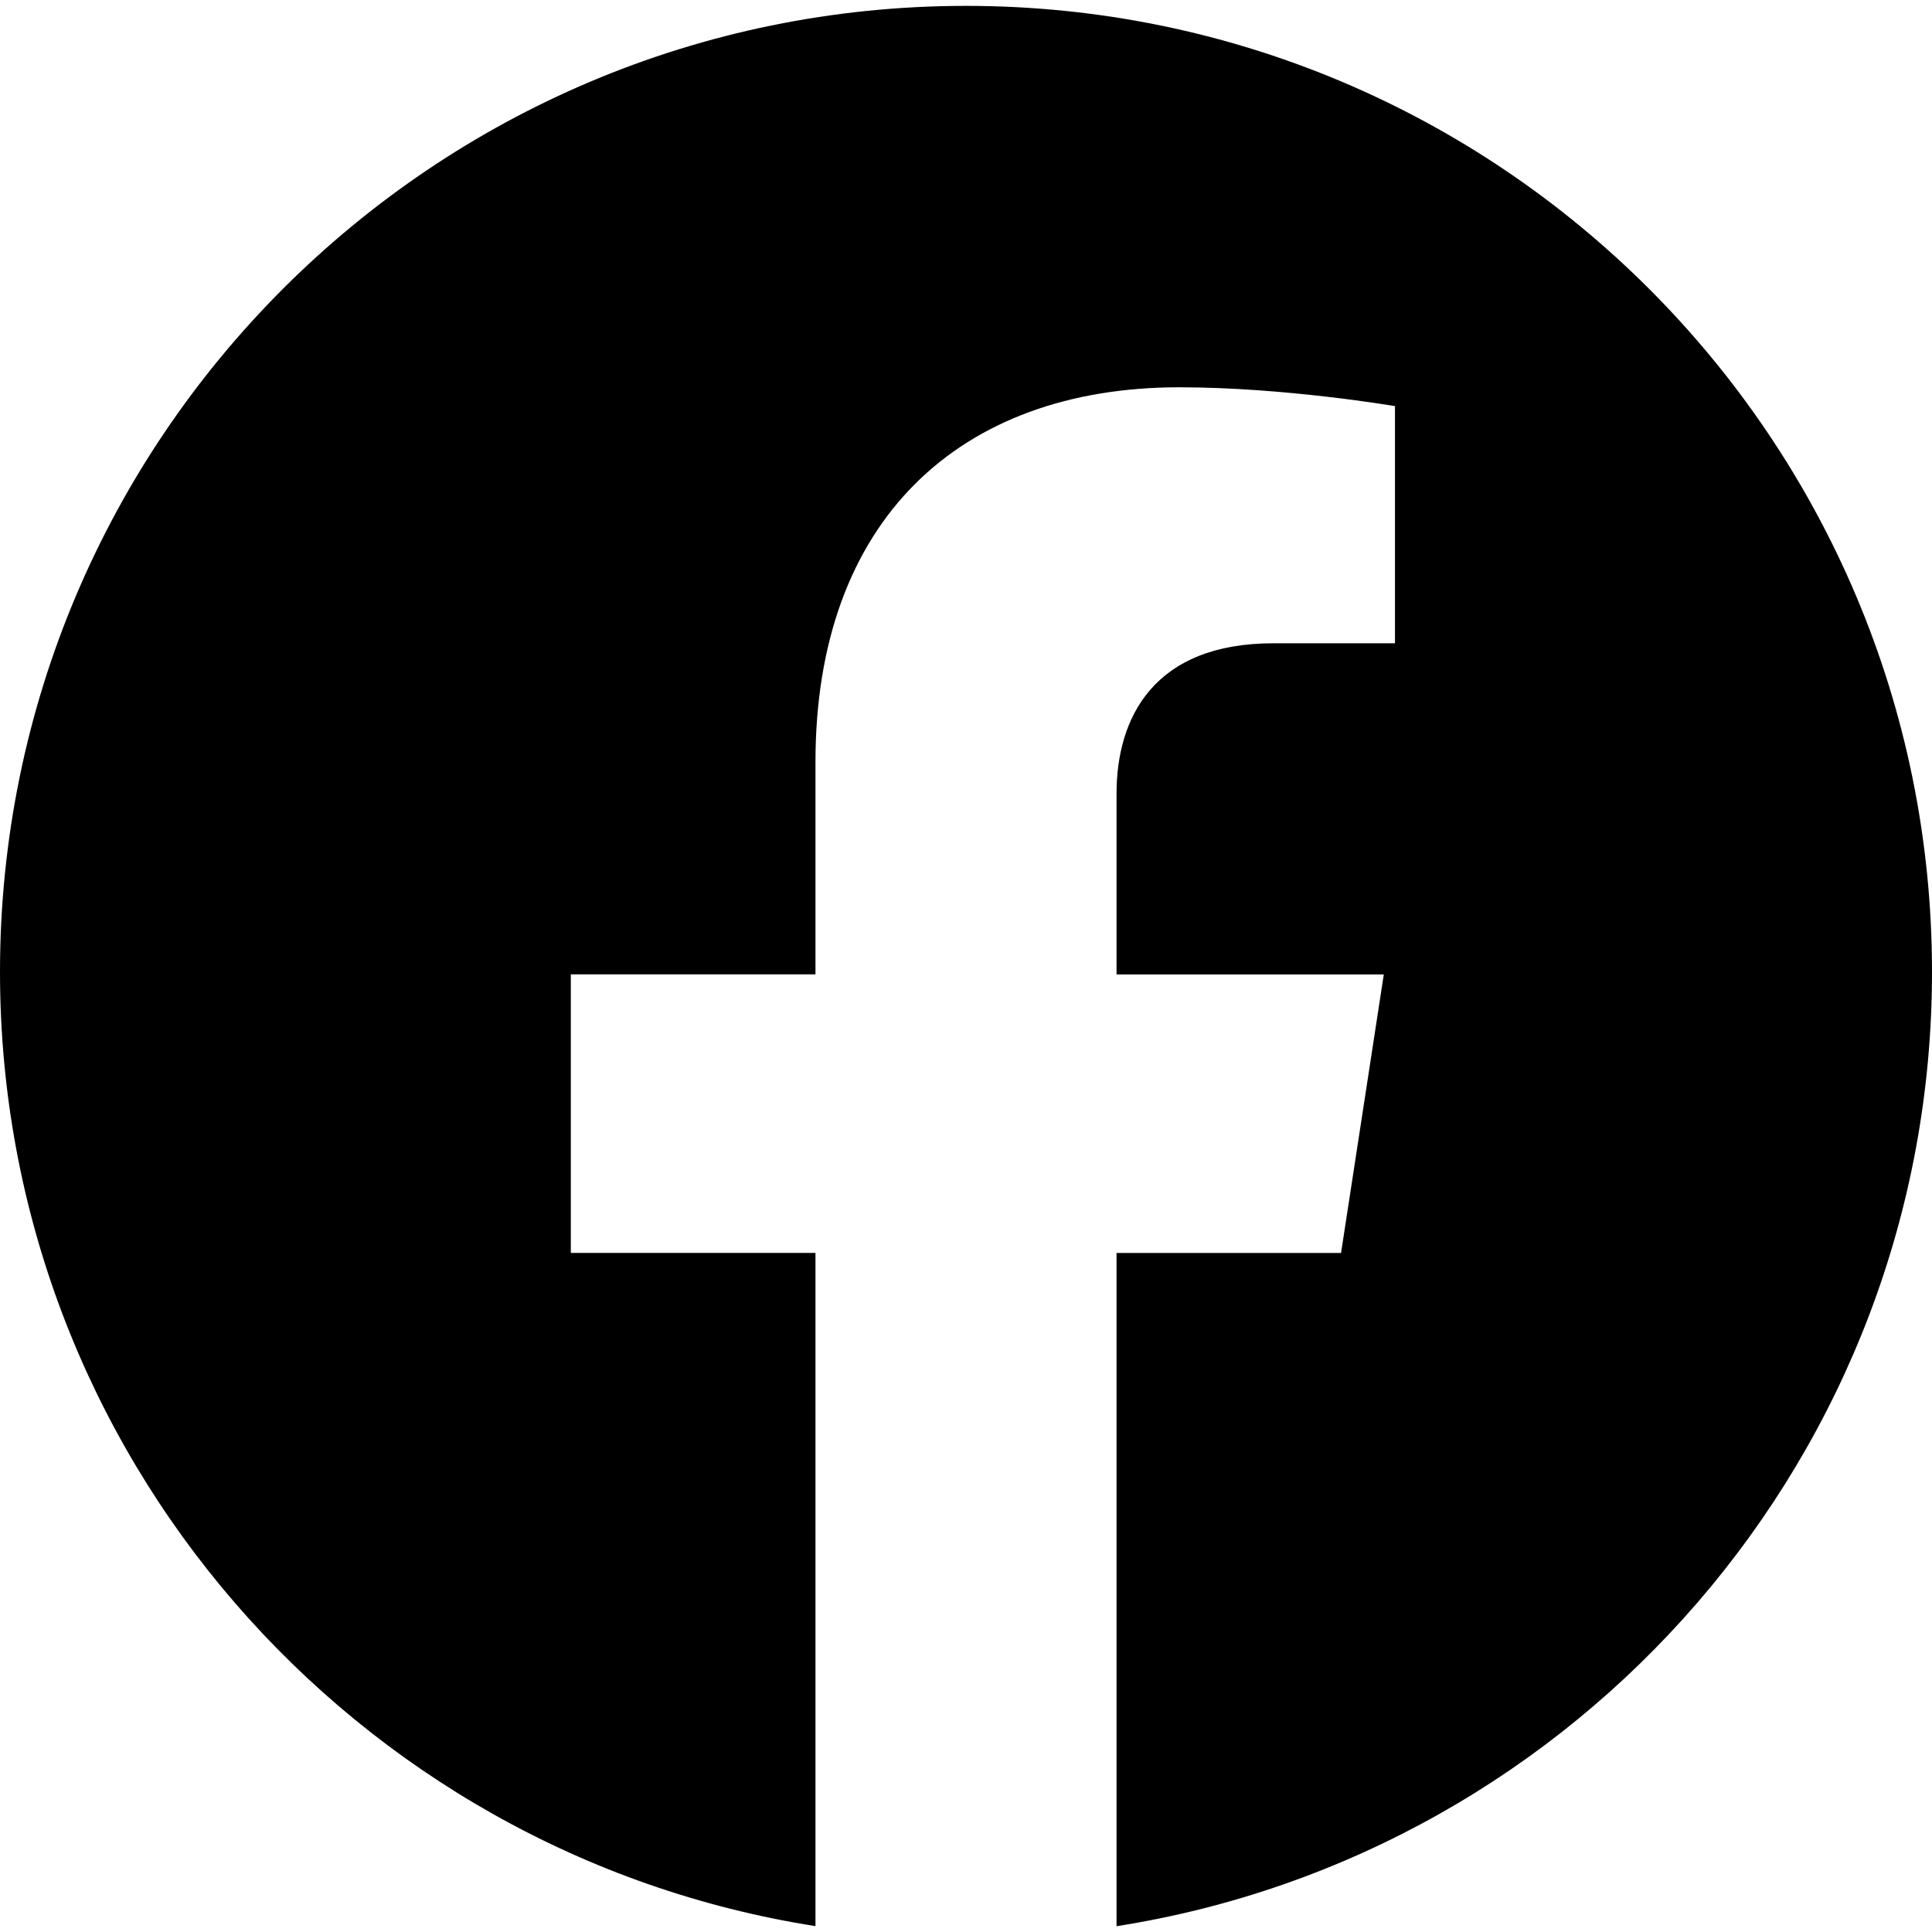
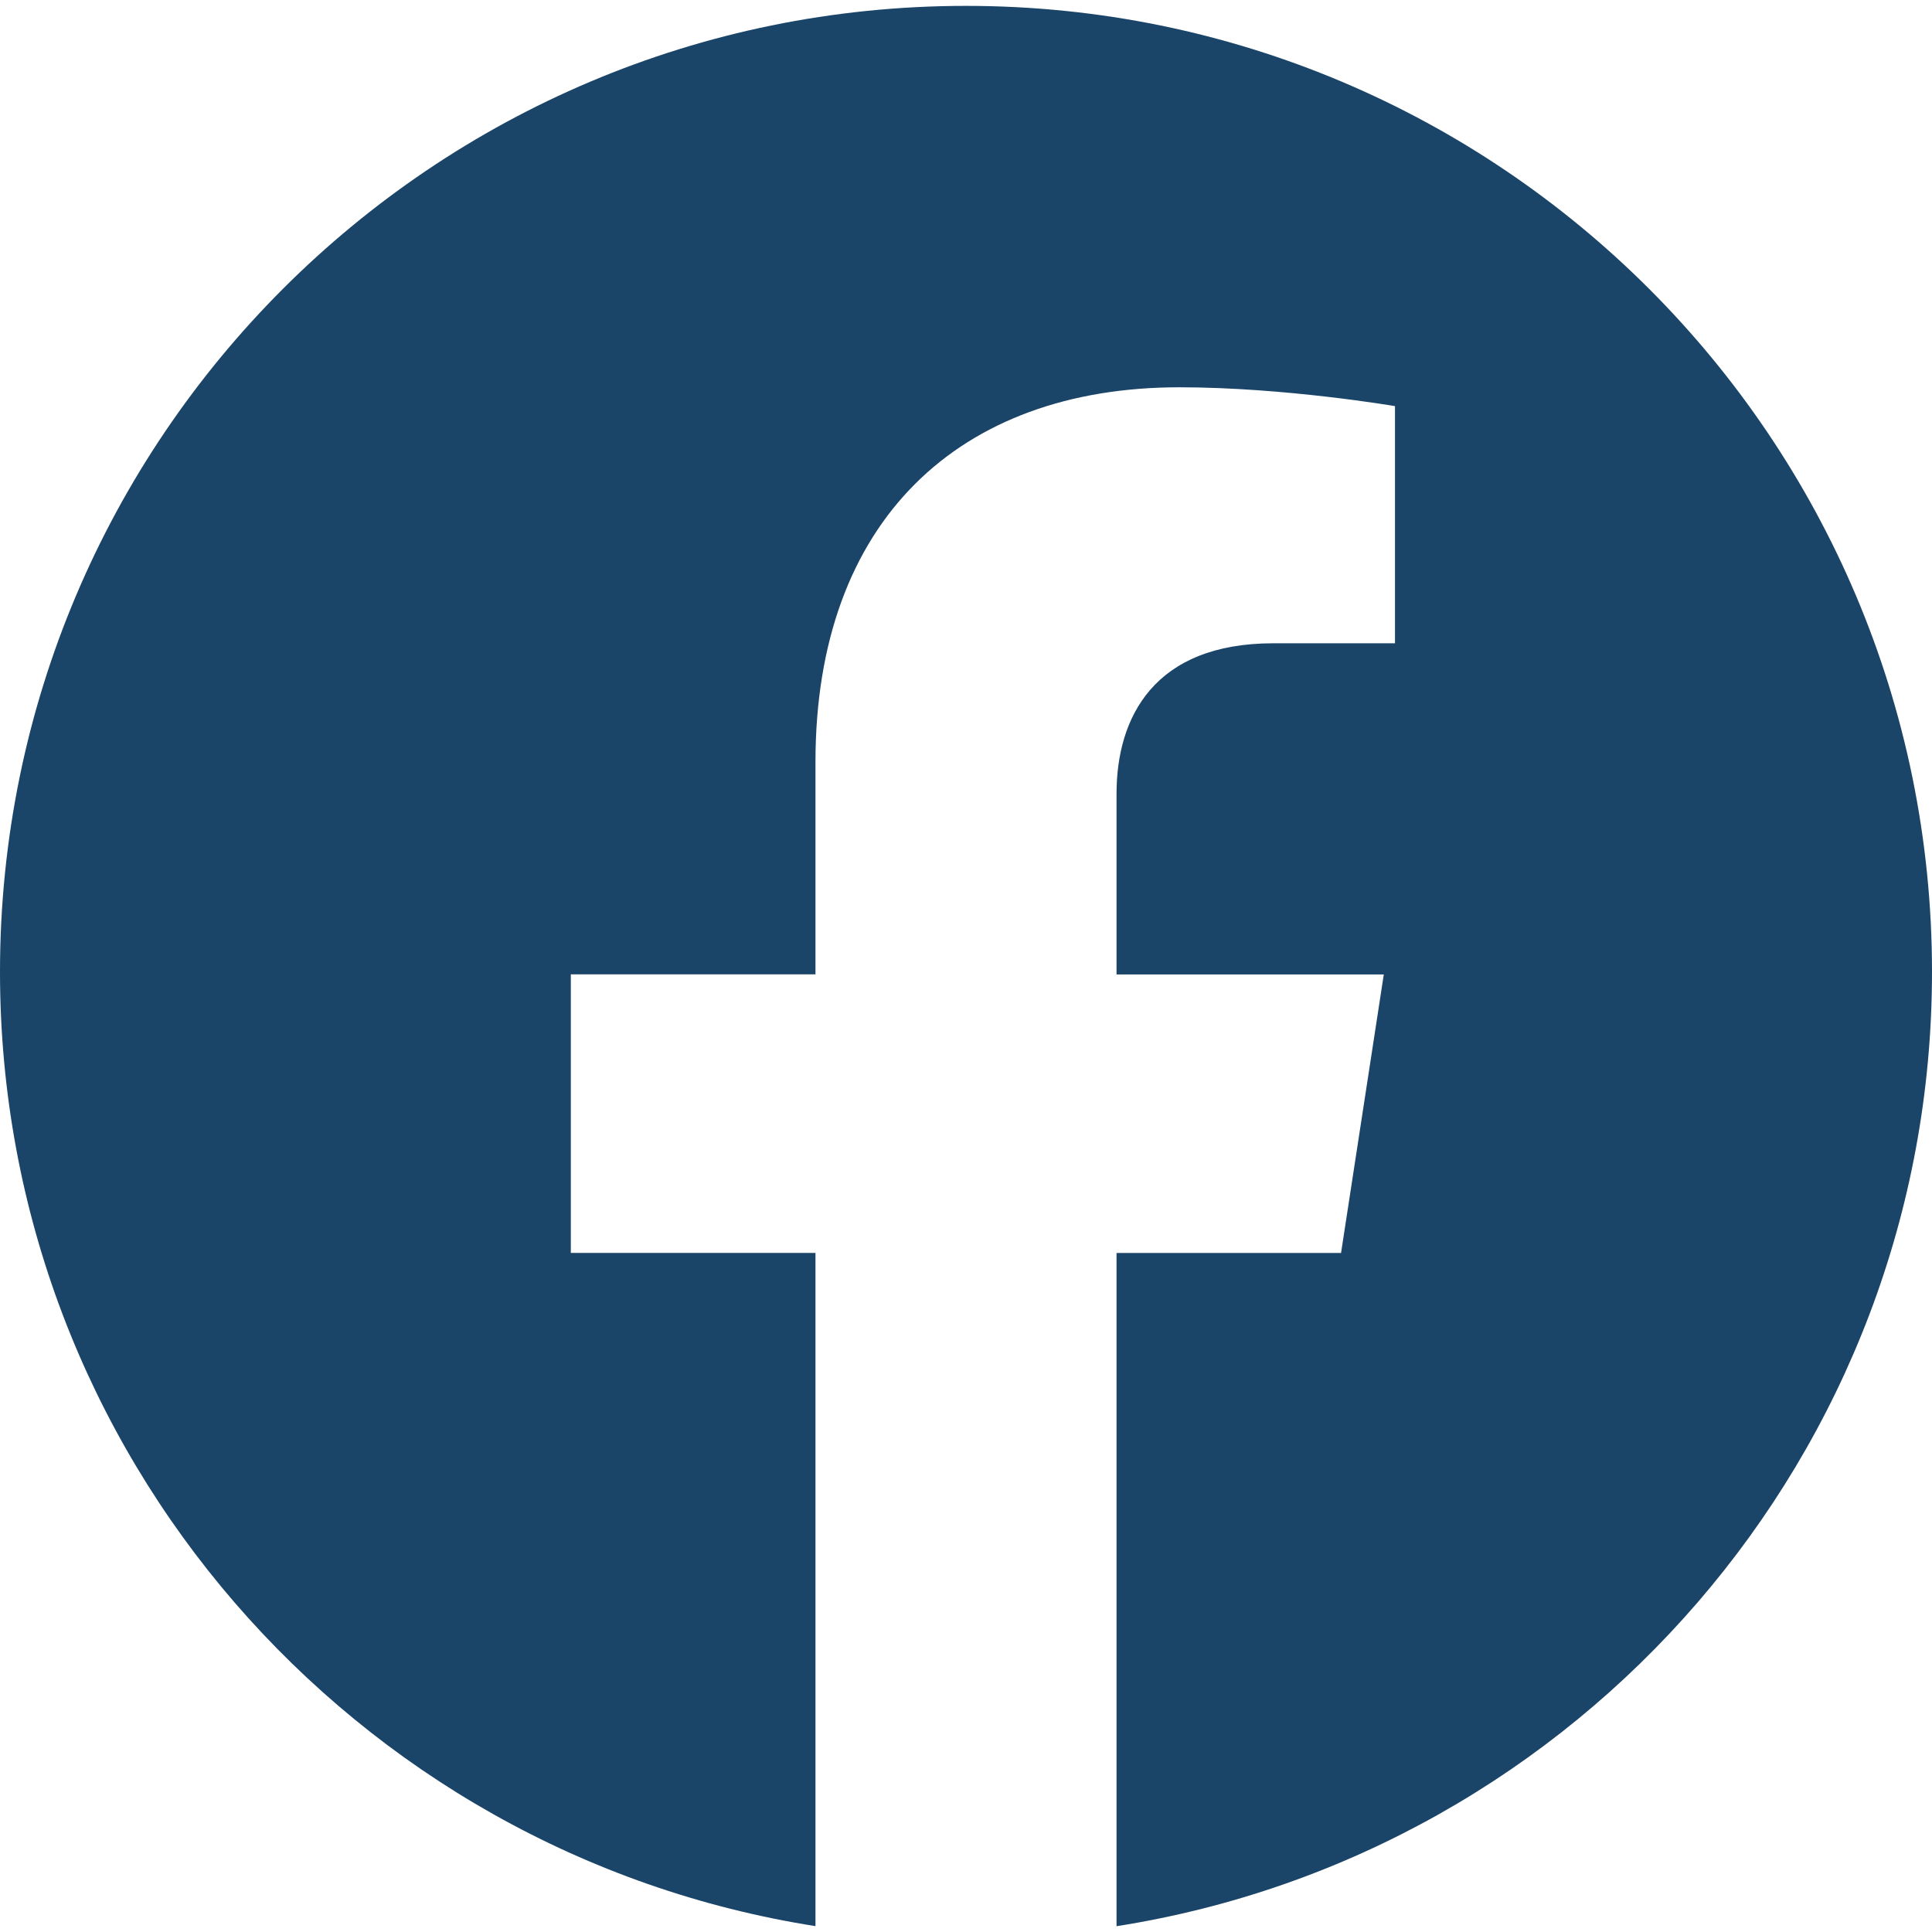
- <svg xmlns="http://www.w3.org/2000/svg" version="1.1" id="Capa_1" x="0px" y="0px" viewBox="0 0 24 24" style="enable-background:new 0 0 24 24;" xml:space="preserve" width="512" height="512">
+ <svg xmlns="http://www.w3.org/2000/svg" version="1.1" id="Capa_1" x="0px" y="0px" viewBox="0 0 24 24" style=" fill: #1A4468; enable-background:new 0 0 24 24;" xml:space="preserve" width="512" height="512">
  <g>
    <path d="M24,12.073c0,5.989-4.394,10.954-10.13,11.855v-8.363h2.789l0.531-3.46H13.87V9.86c0-0.947,0.464-1.869,1.95-1.869h1.509   V5.045c0,0-1.37-0.234-2.679-0.234c-2.734,0-4.52,1.657-4.52,4.656v2.637H7.091v3.46h3.039v8.363C4.395,23.025,0,18.061,0,12.073   c0-6.627,5.373-12,12-12S24,5.445,24,12.073z" />
  </g>
</svg>
